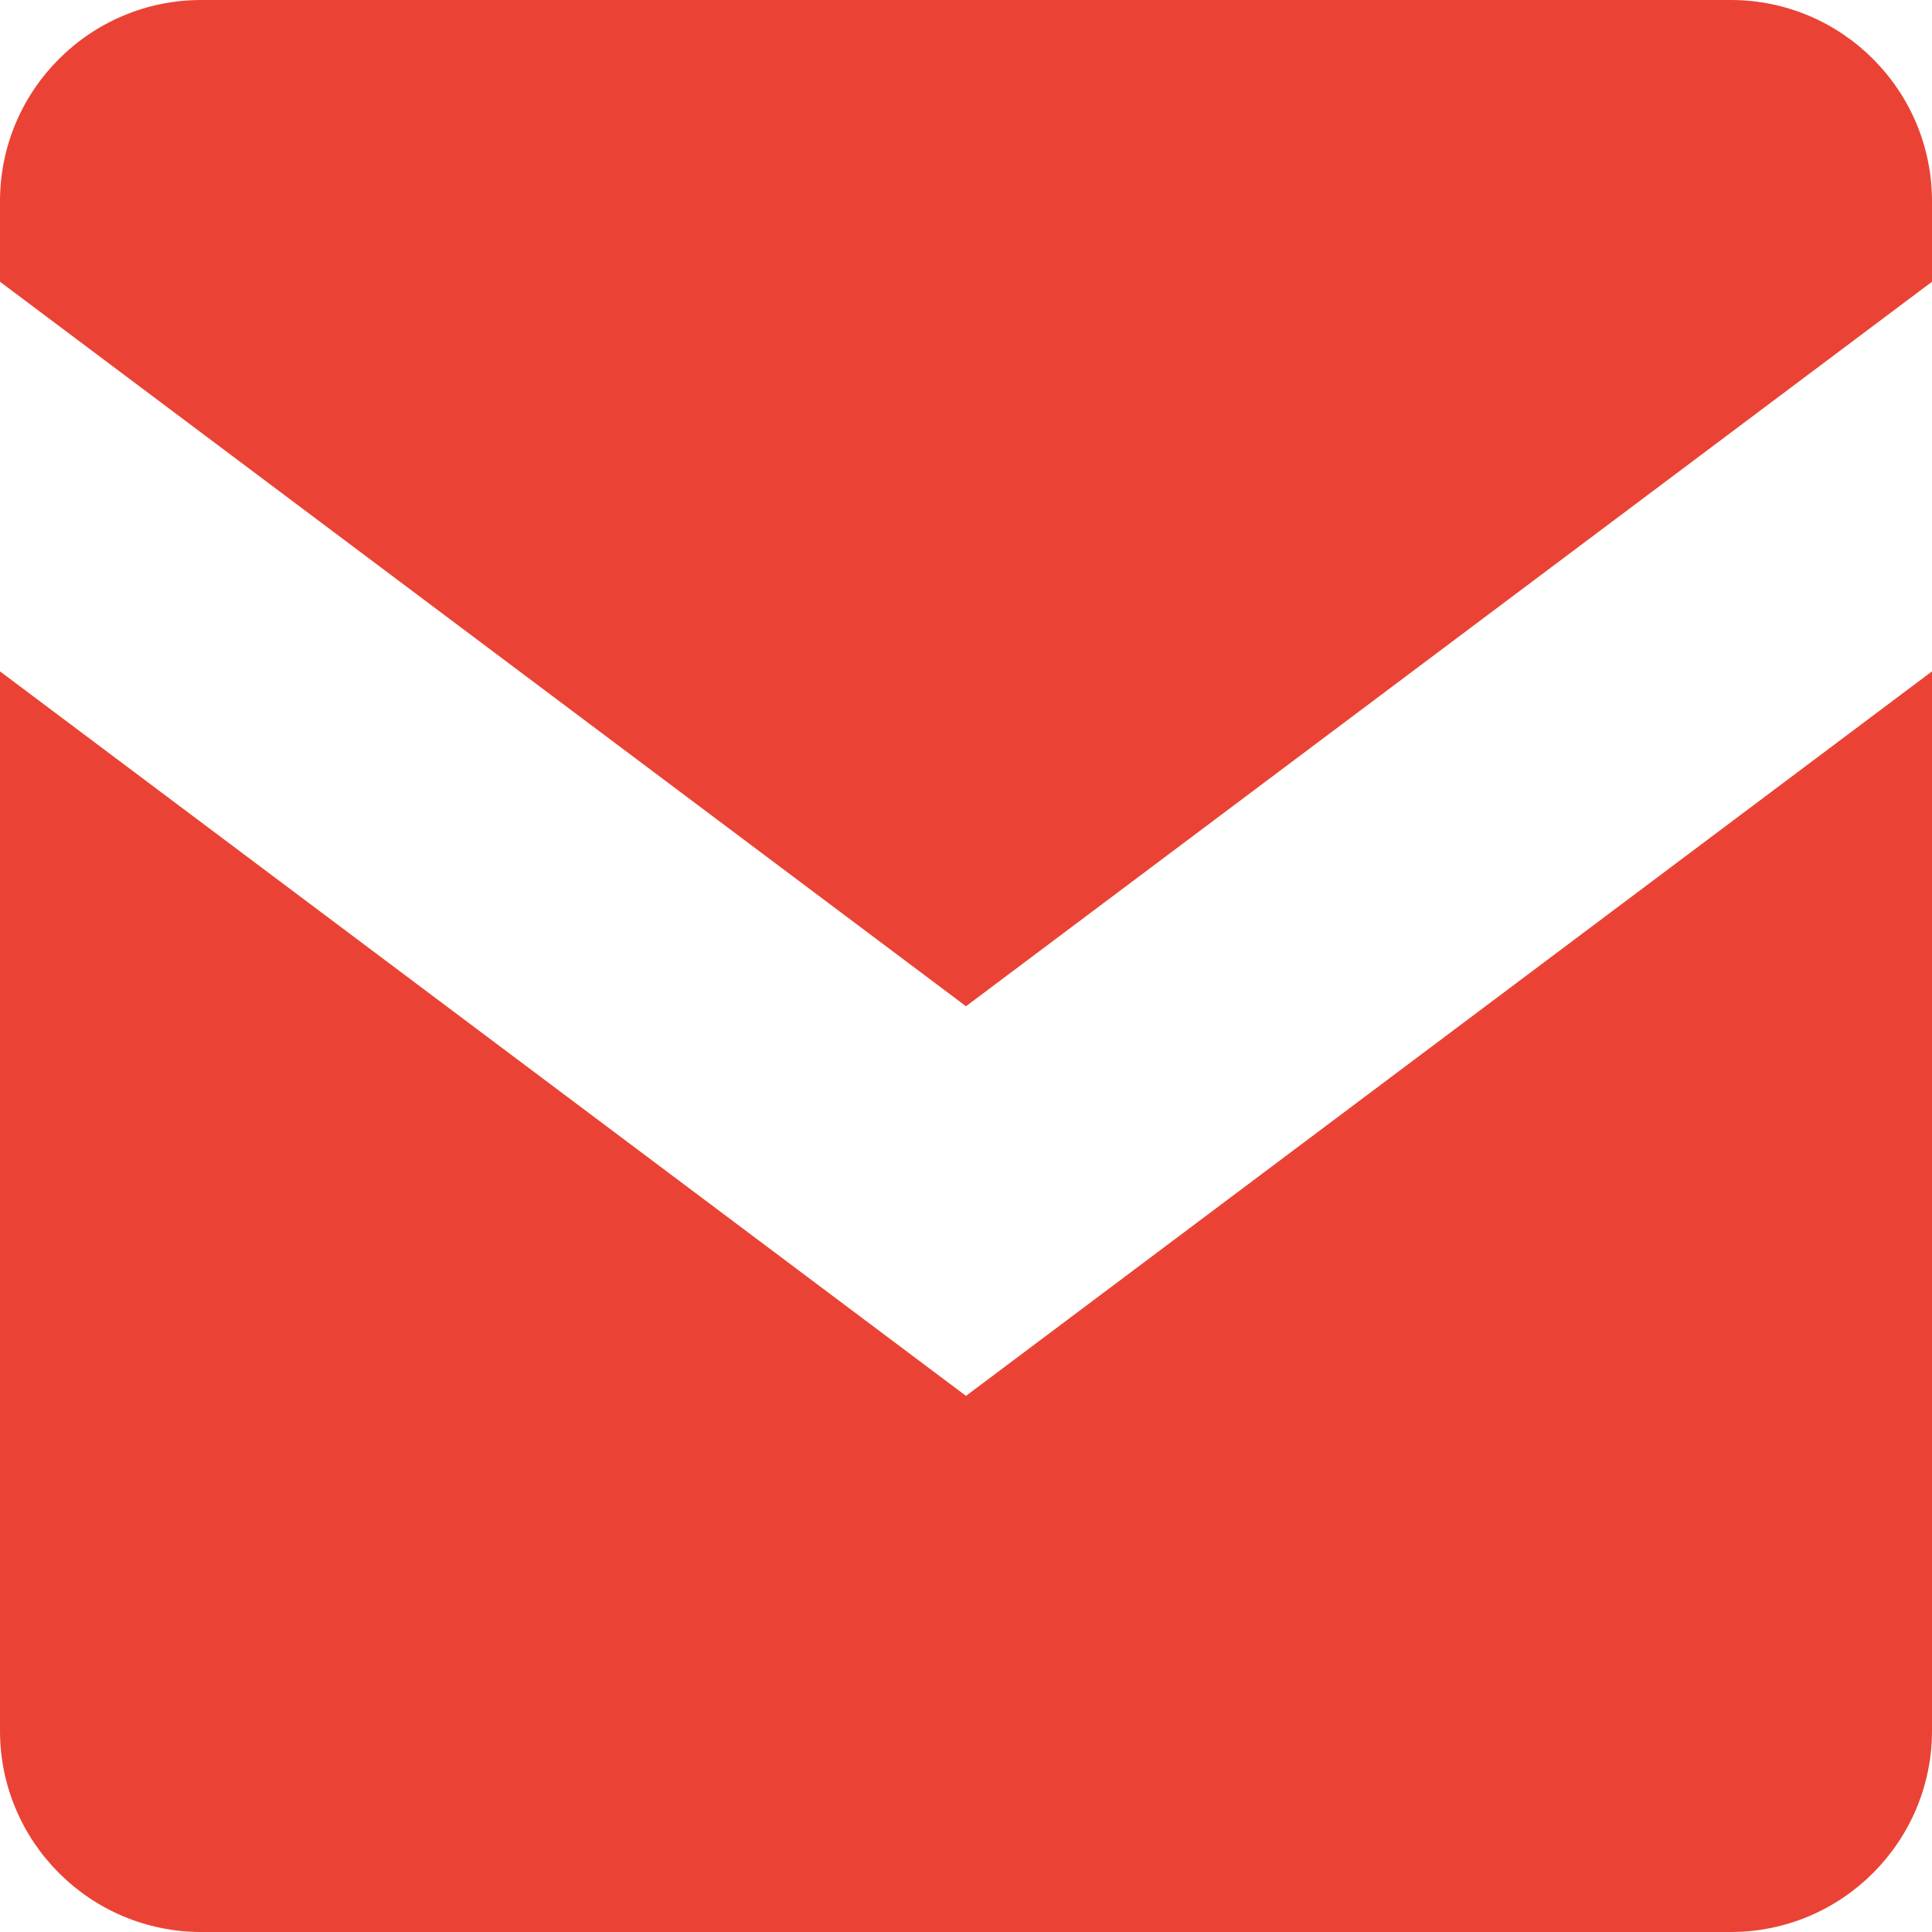
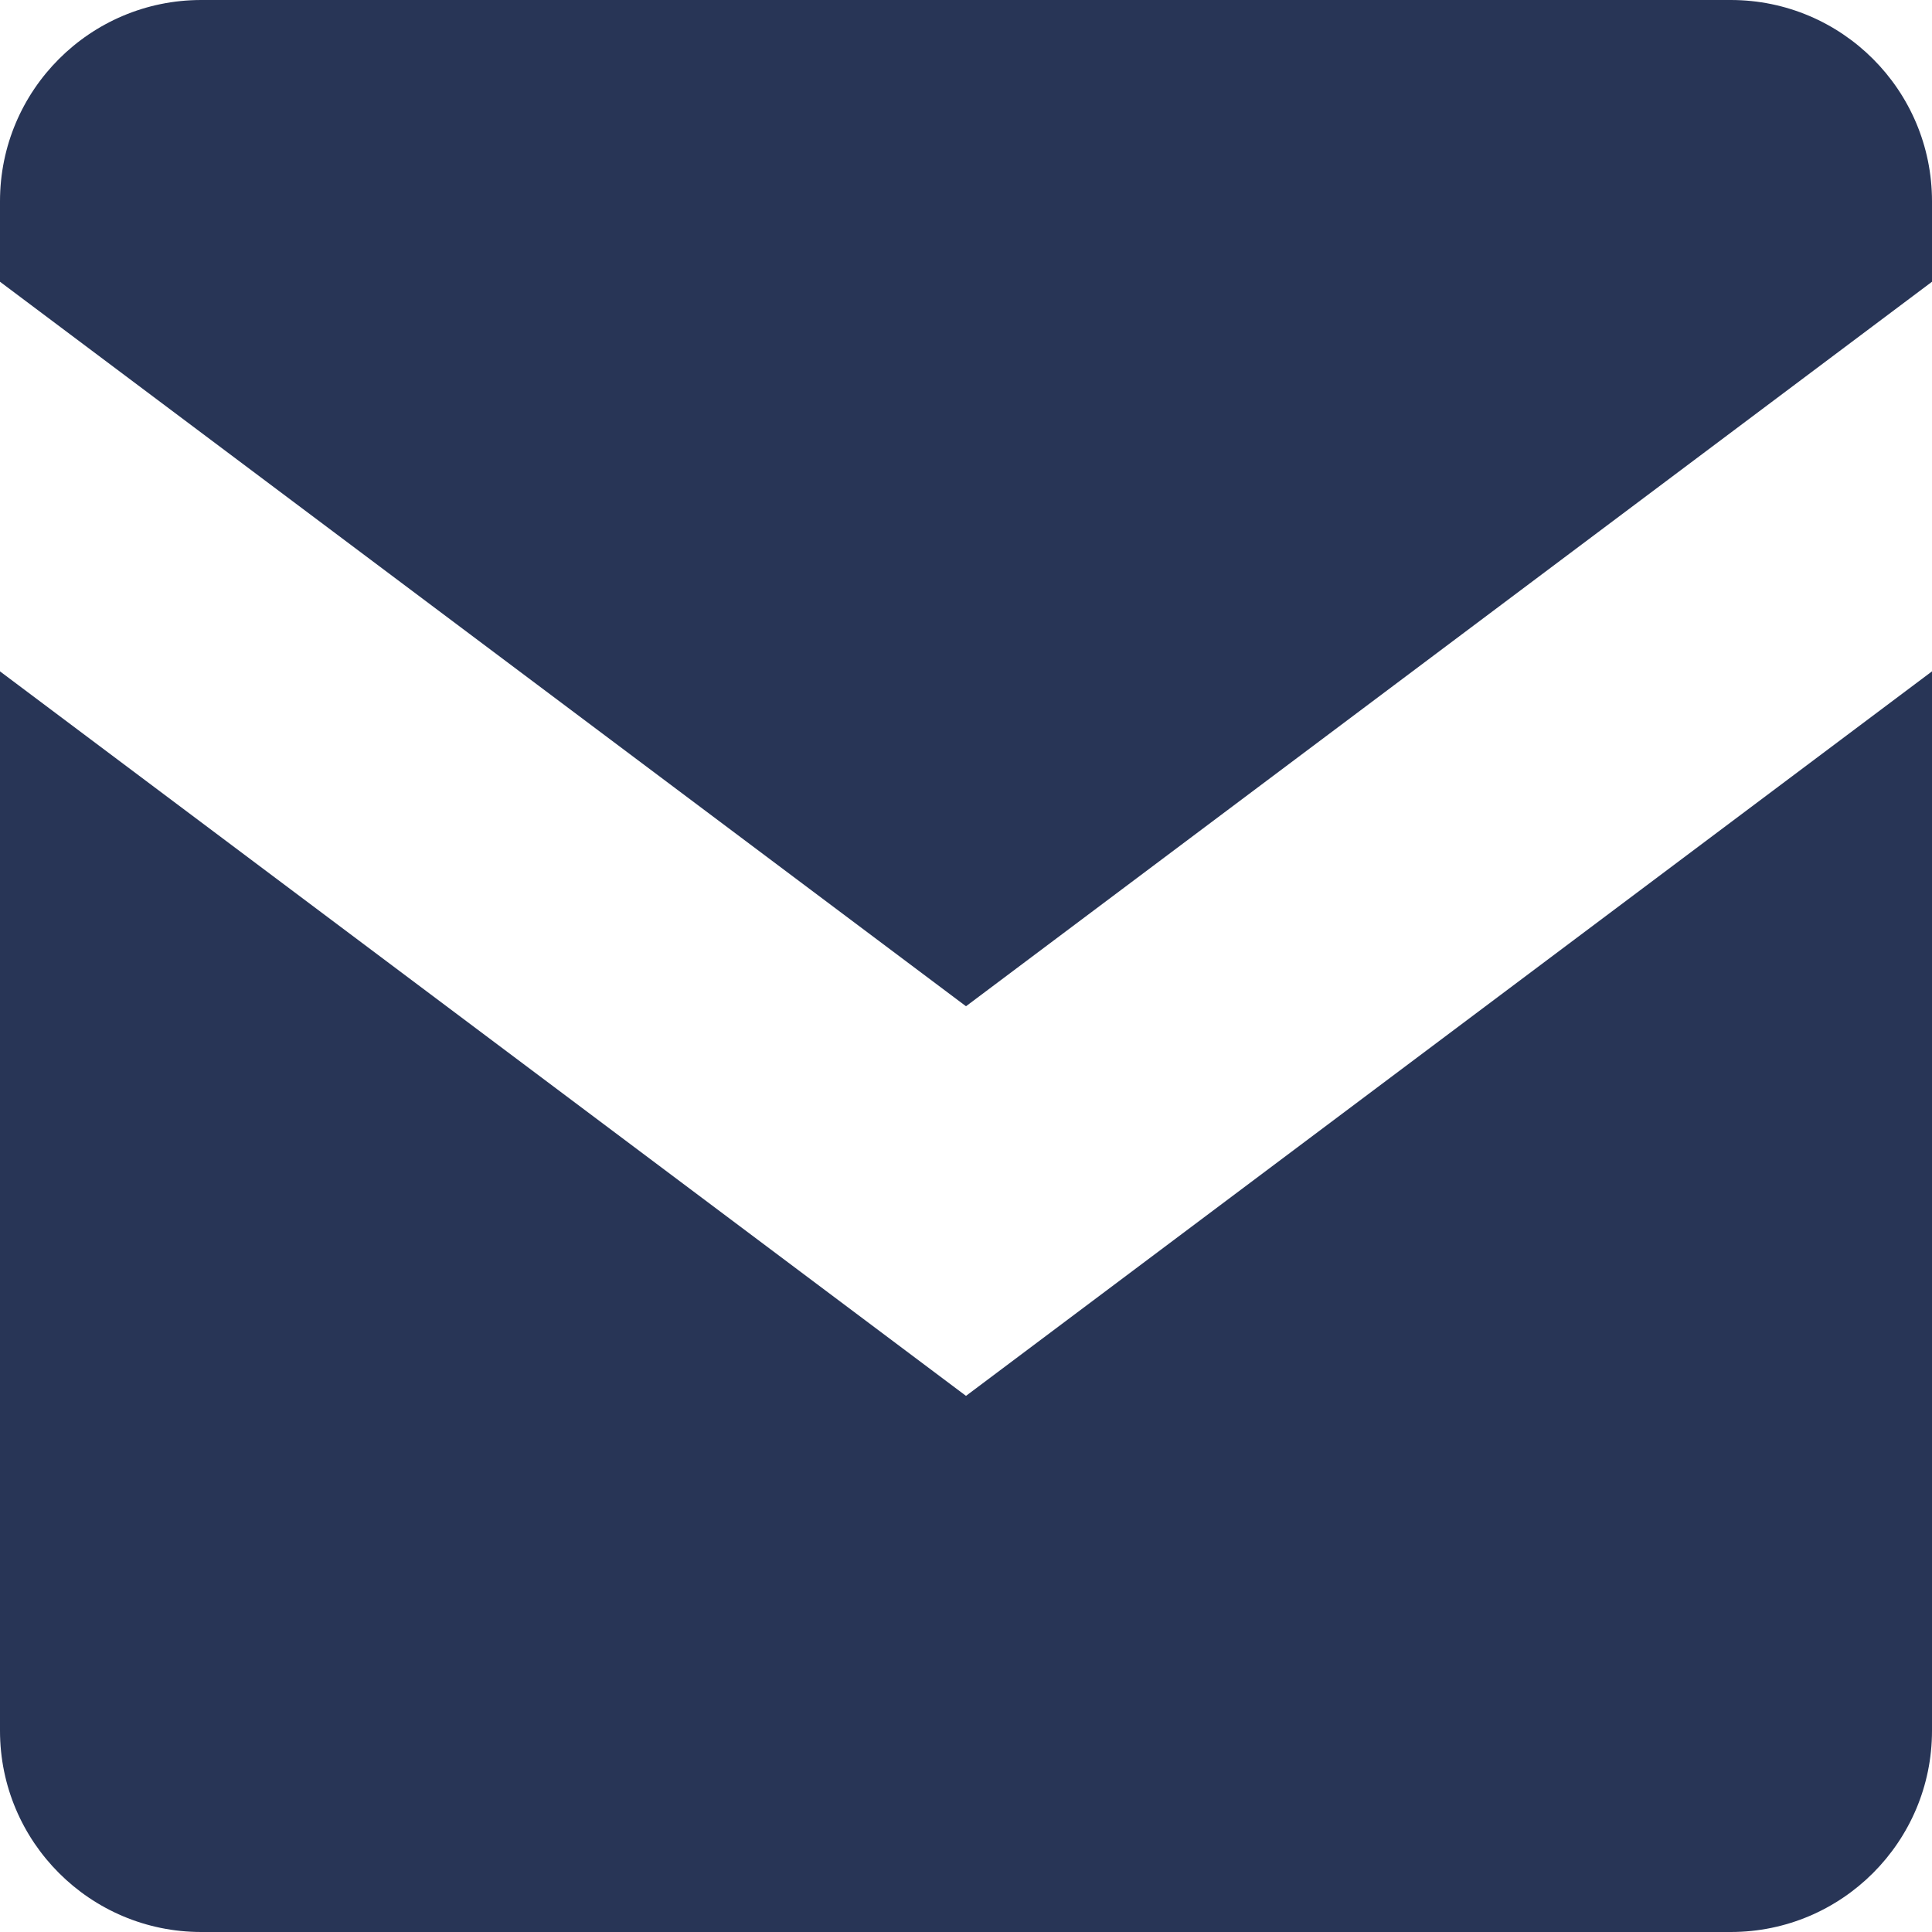
<svg xmlns="http://www.w3.org/2000/svg" fill="none" height="24" viewBox="0 0 24 24" width="24">
-   <path d="M2.5 0C1.12 0 0 1.12 0 2.5V3.5L12 12.5L24 3.5V2.5C24 1.12 22.88 0 21.5 0H2.5ZM0 8.34V21.5C0 22.88 1.12 24 2.5 24H21.5C22.88 24 24 22.88 24 21.5V8.34L12 17.34L0 8.34Z" fill="#EA4335" />
+   <path d="M2.5 0C1.12 0 0 1.12 0 2.5V3.5L12 12.5L24 3.5V2.5C24 1.12 22.88 0 21.5 0H2.5ZM0 8.34V21.5C0 22.88 1.12 24 2.5 24H21.5C22.88 24 24 22.88 24 21.5V8.34L12 17.34L0 8.34Z" fill="#283556" />
</svg>
